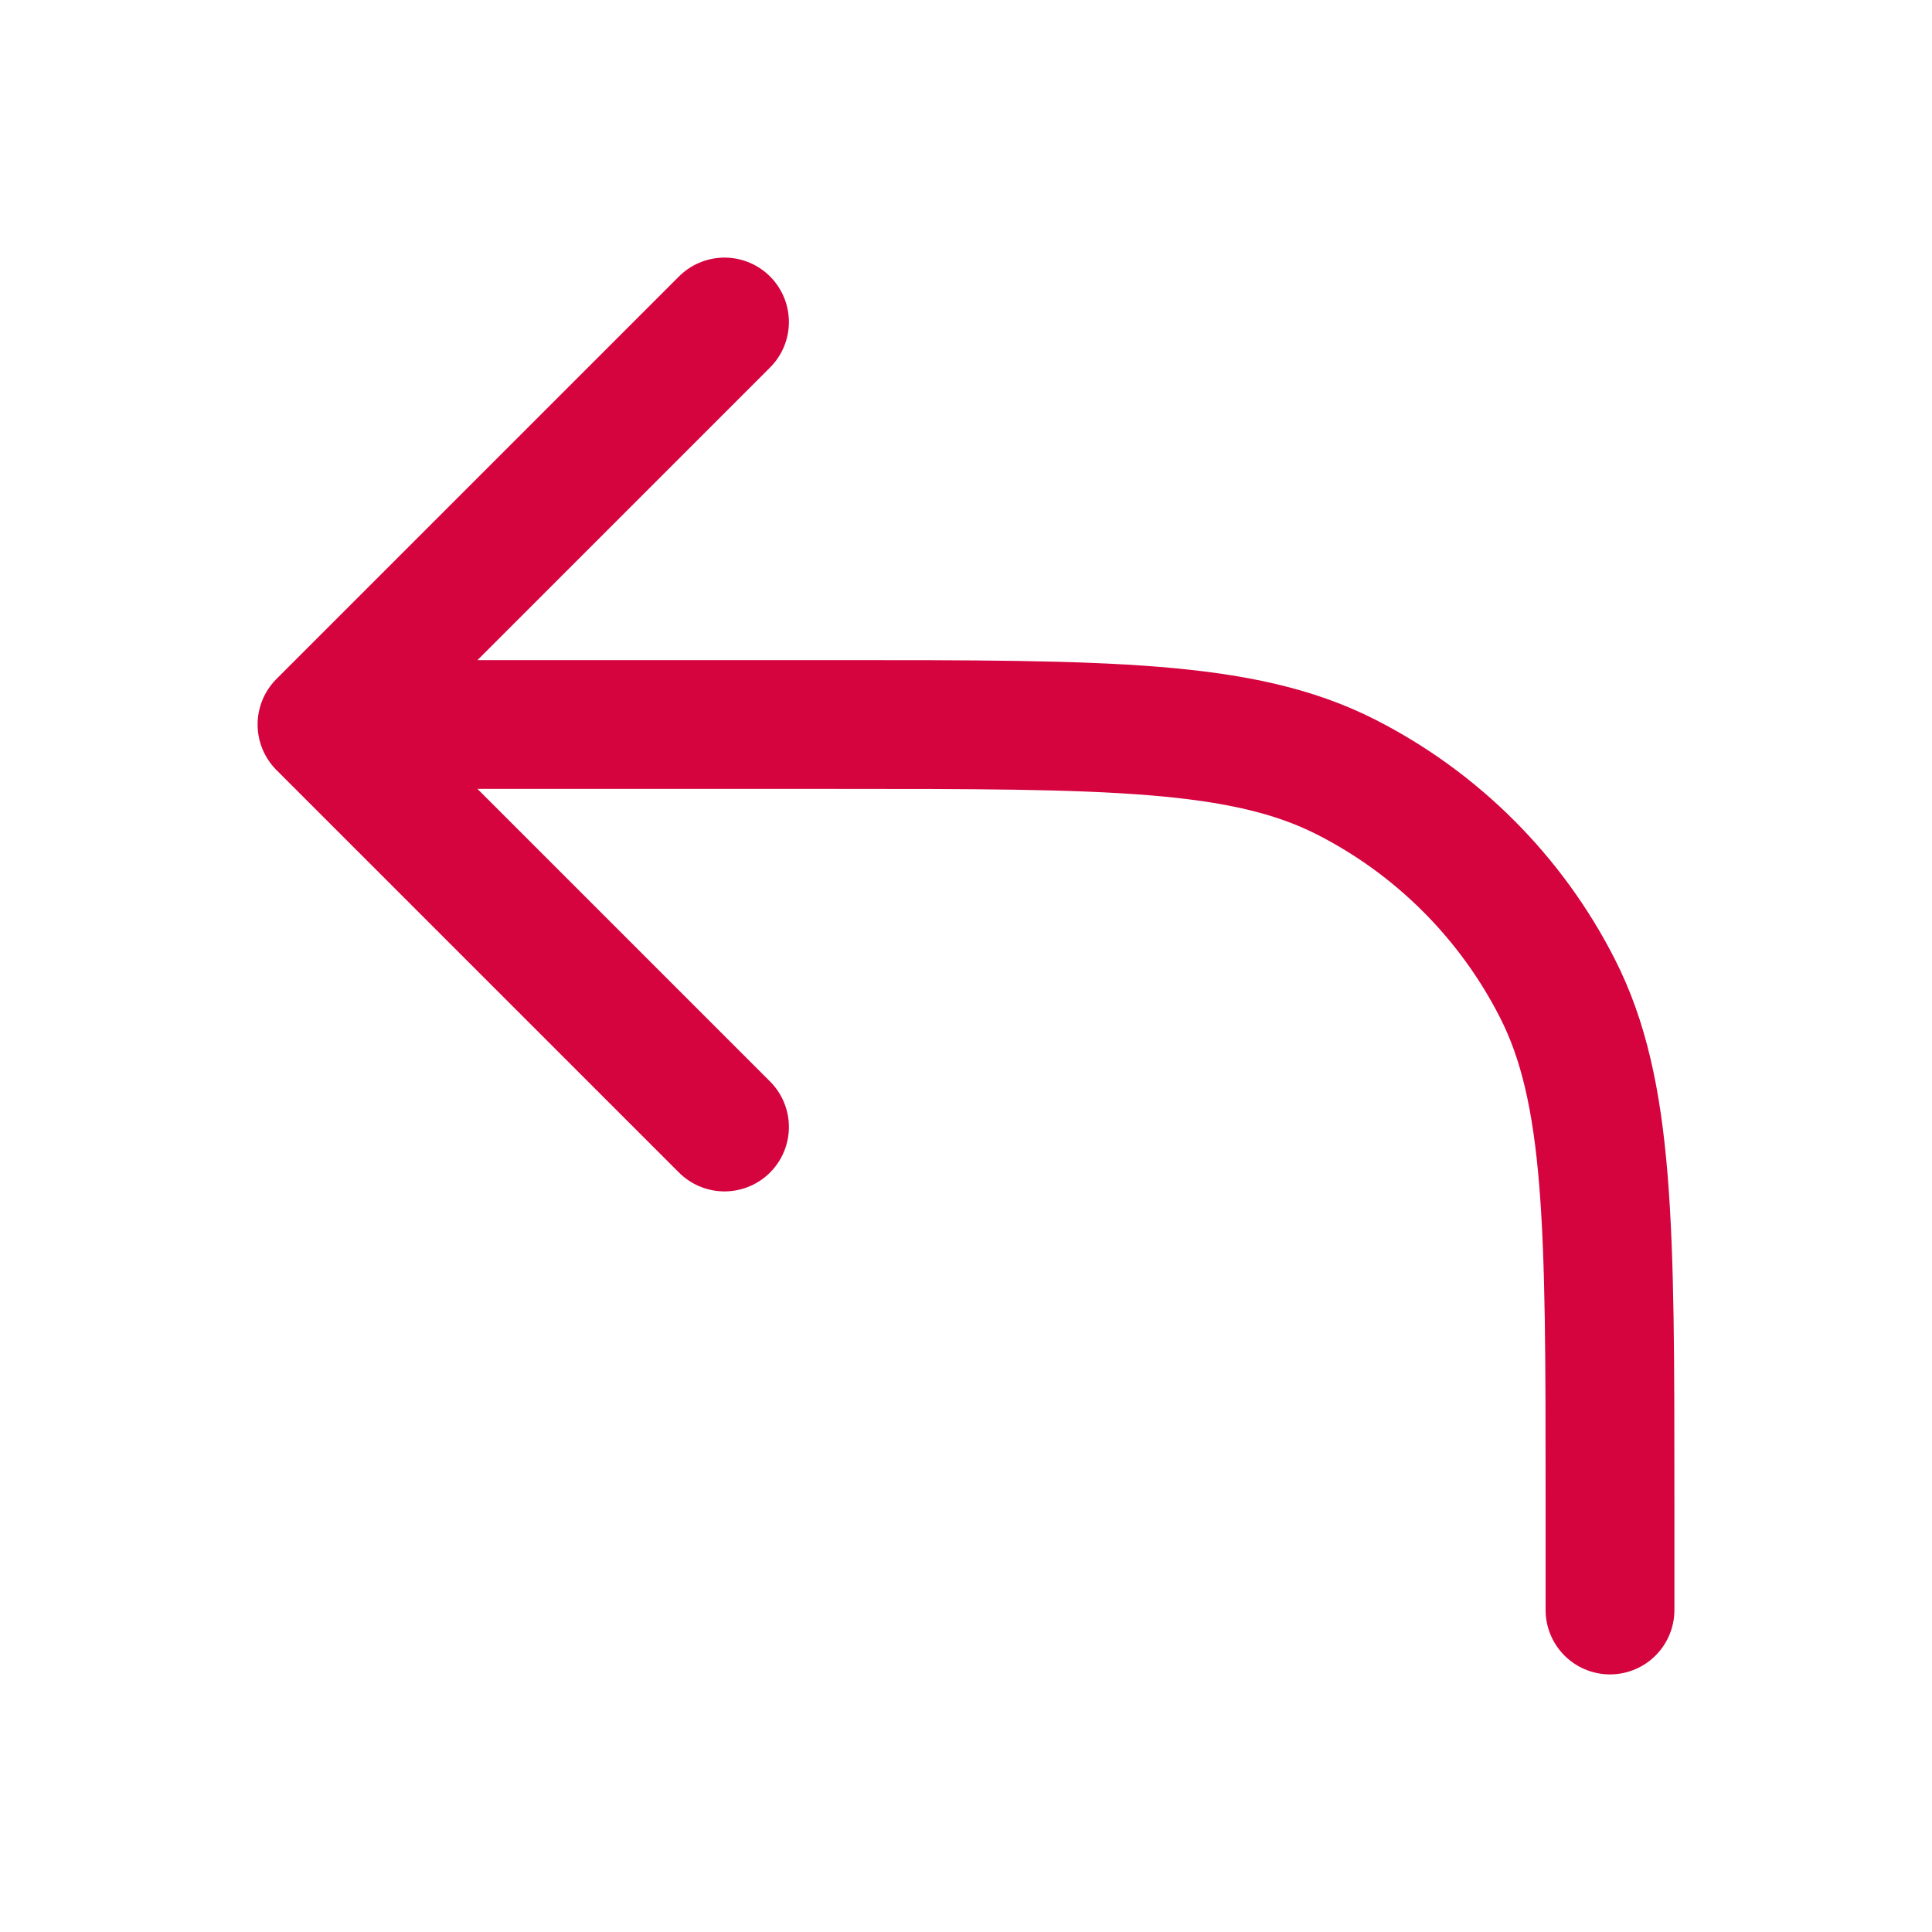
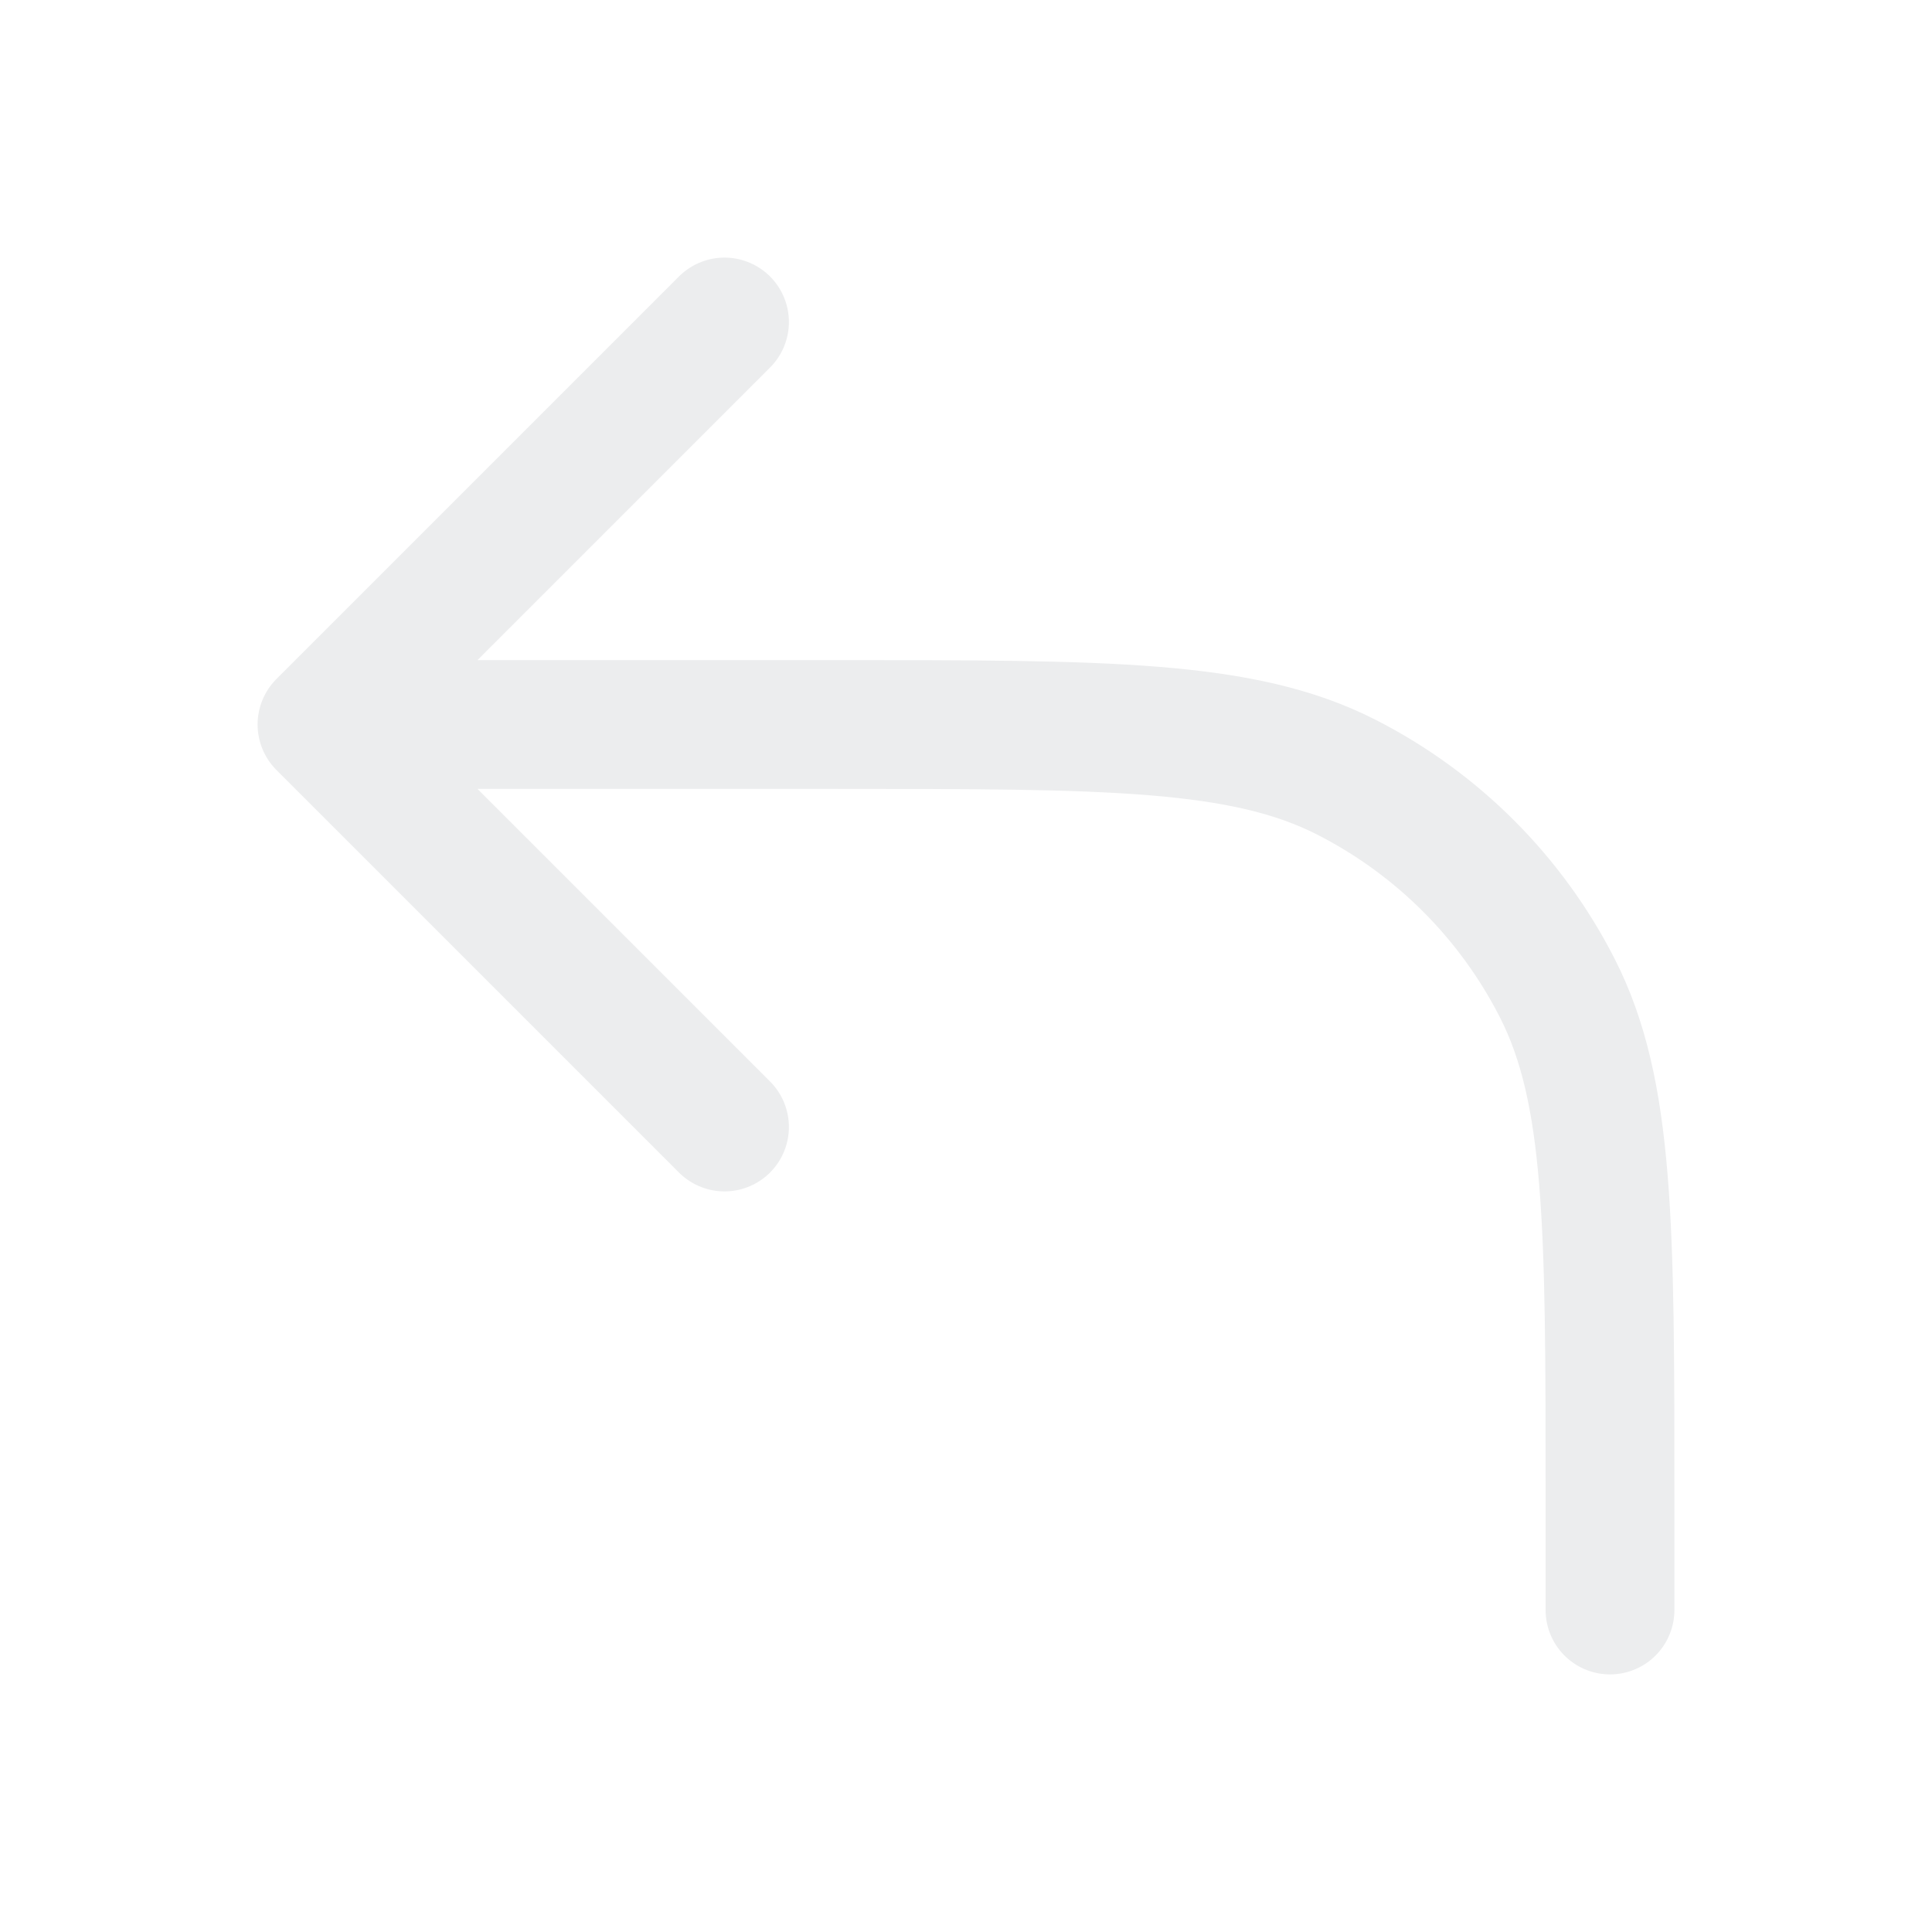
<svg xmlns="http://www.w3.org/2000/svg" width="24" height="24" viewBox="0 0 24 24" fill="none">
-   <path d="M9 14L4 9M4 9L9 4M4 9H10.4C13.76 9 15.441 9 16.724 9.654C17.853 10.229 18.771 11.147 19.346 12.276C20 13.559 20 15.24 20 18.6V20" stroke="#D5033E" stroke-width="1.6" stroke-linecap="round" stroke-linejoin="round" />
+   <path d="M9 14L4 9M4 9L9 4M4 9H10.4C13.76 9 15.441 9 16.724 9.654C17.853 10.229 18.771 11.147 19.346 12.276C20 13.559 20 15.24 20 18.6V20" stroke="#ECEDEE" stroke-width="1.6" stroke-linecap="round" stroke-linejoin="round" />
</svg>
